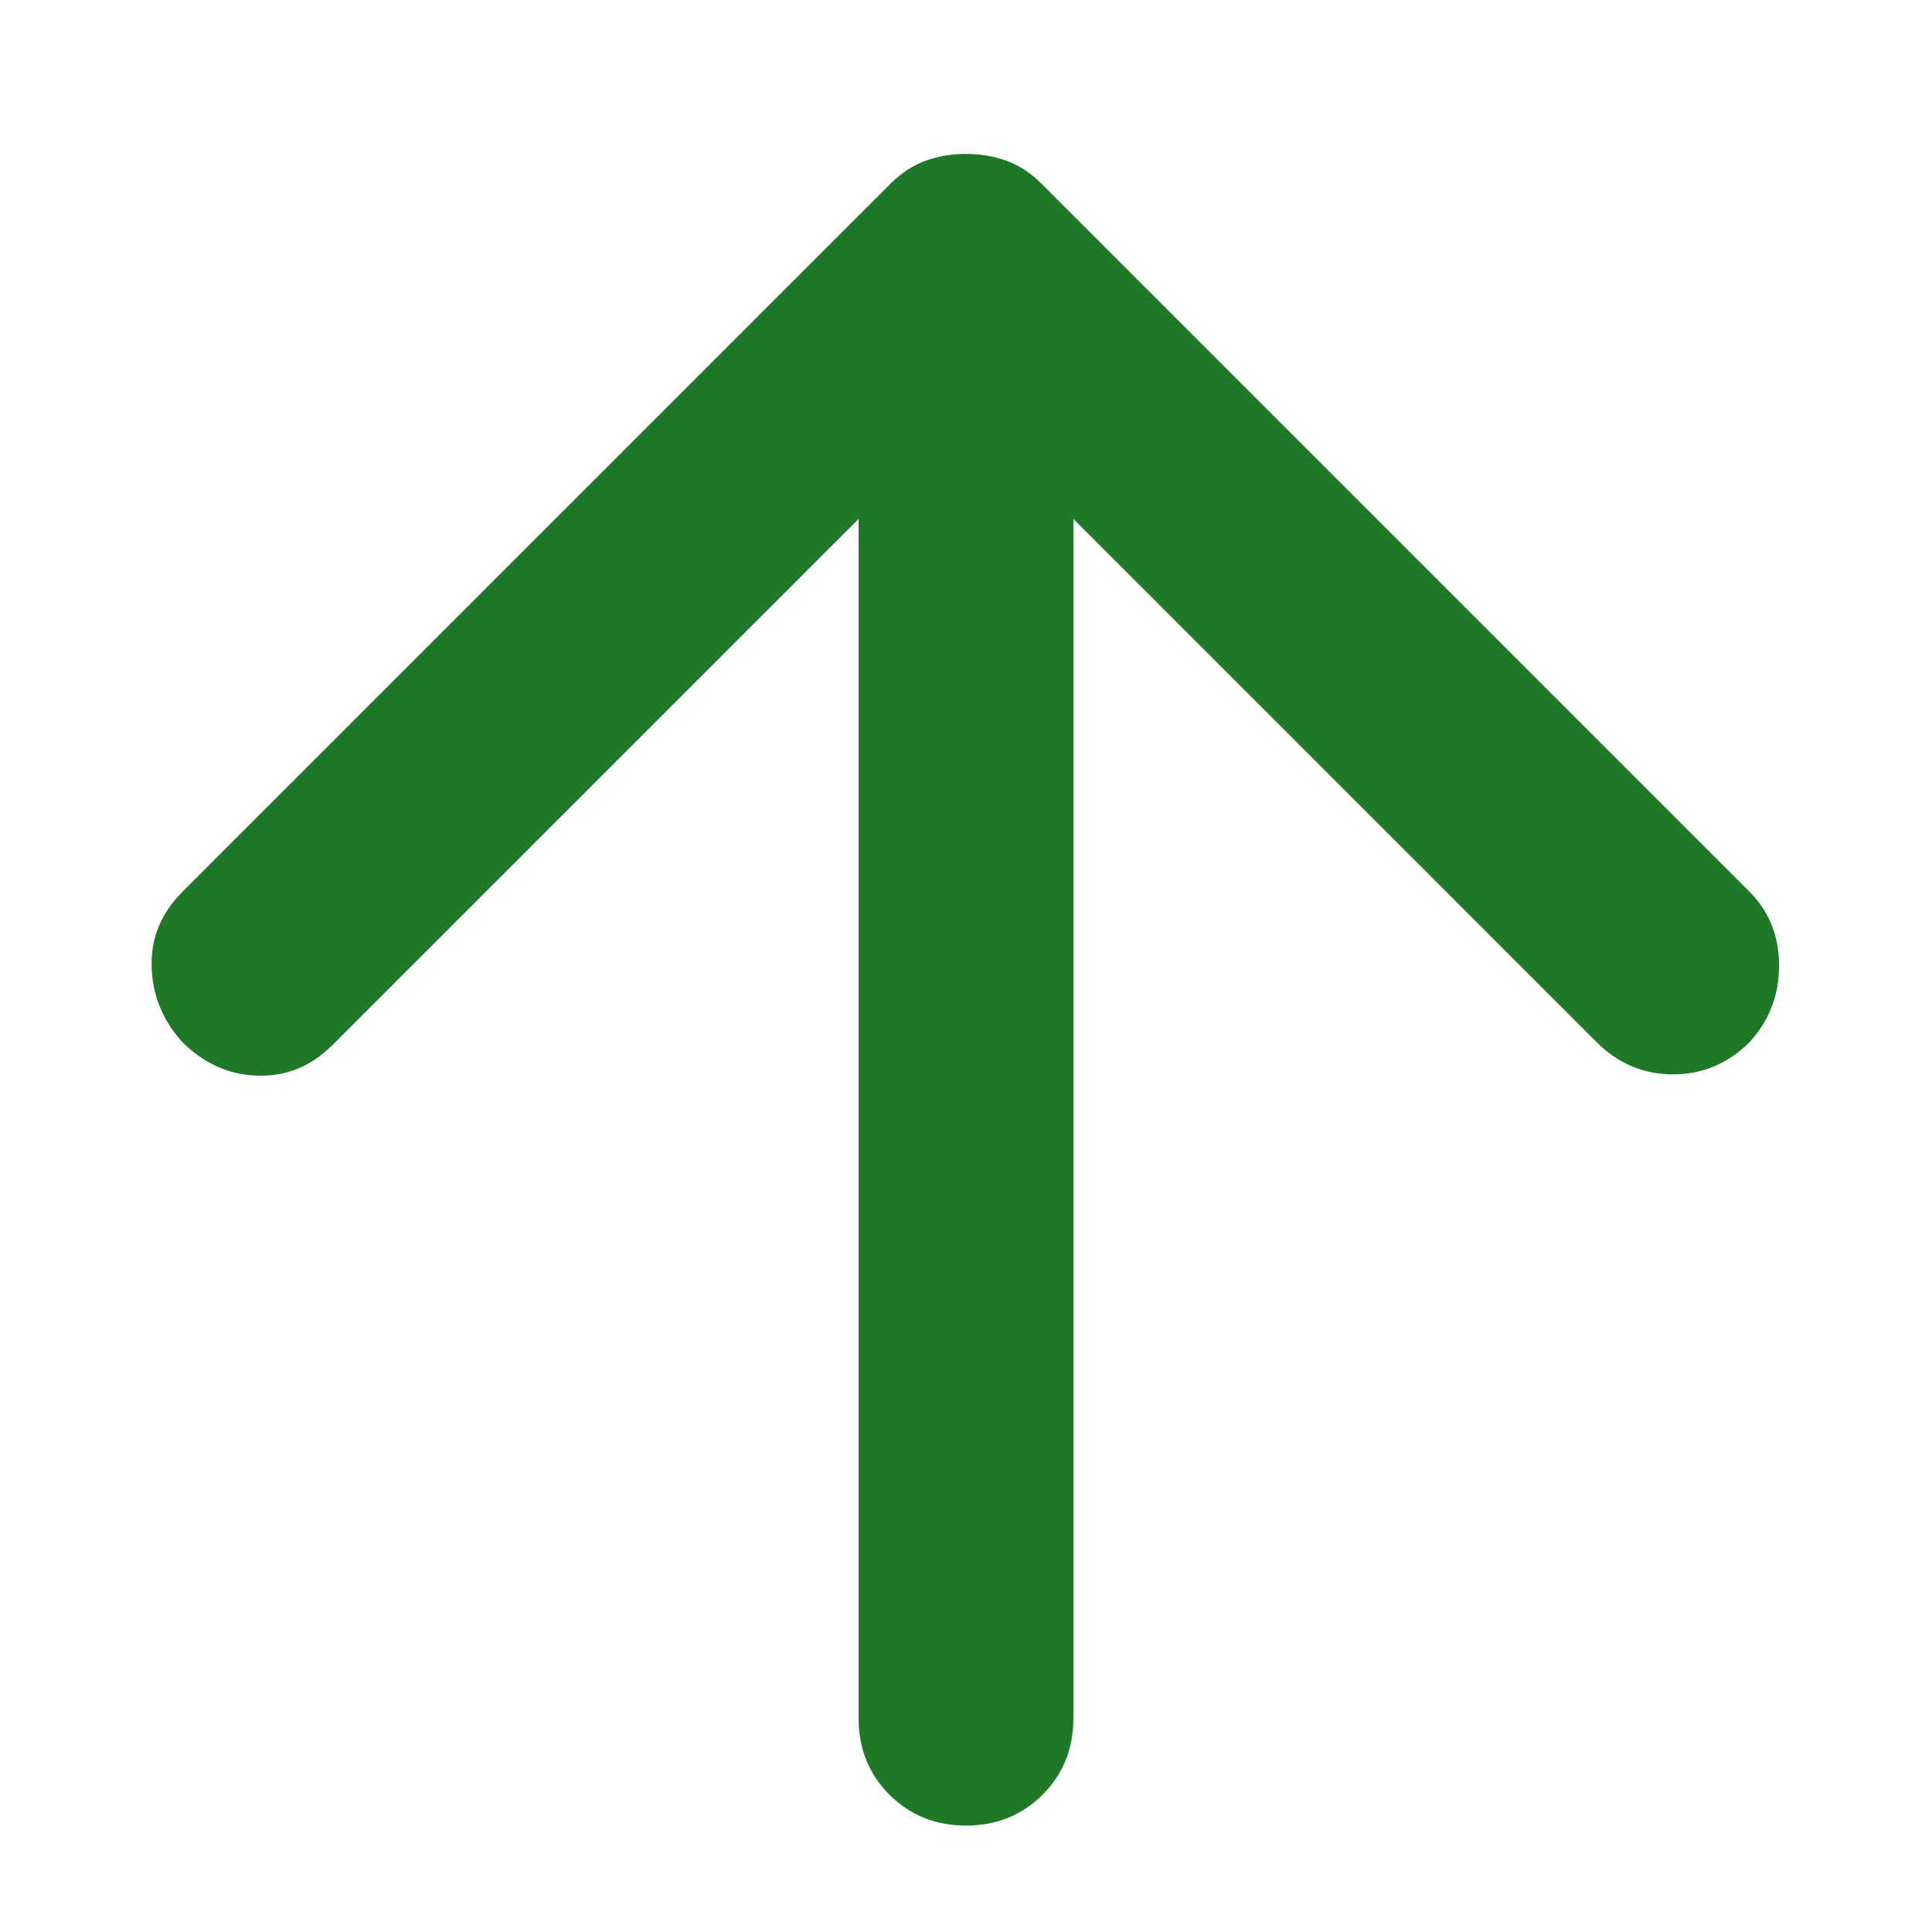
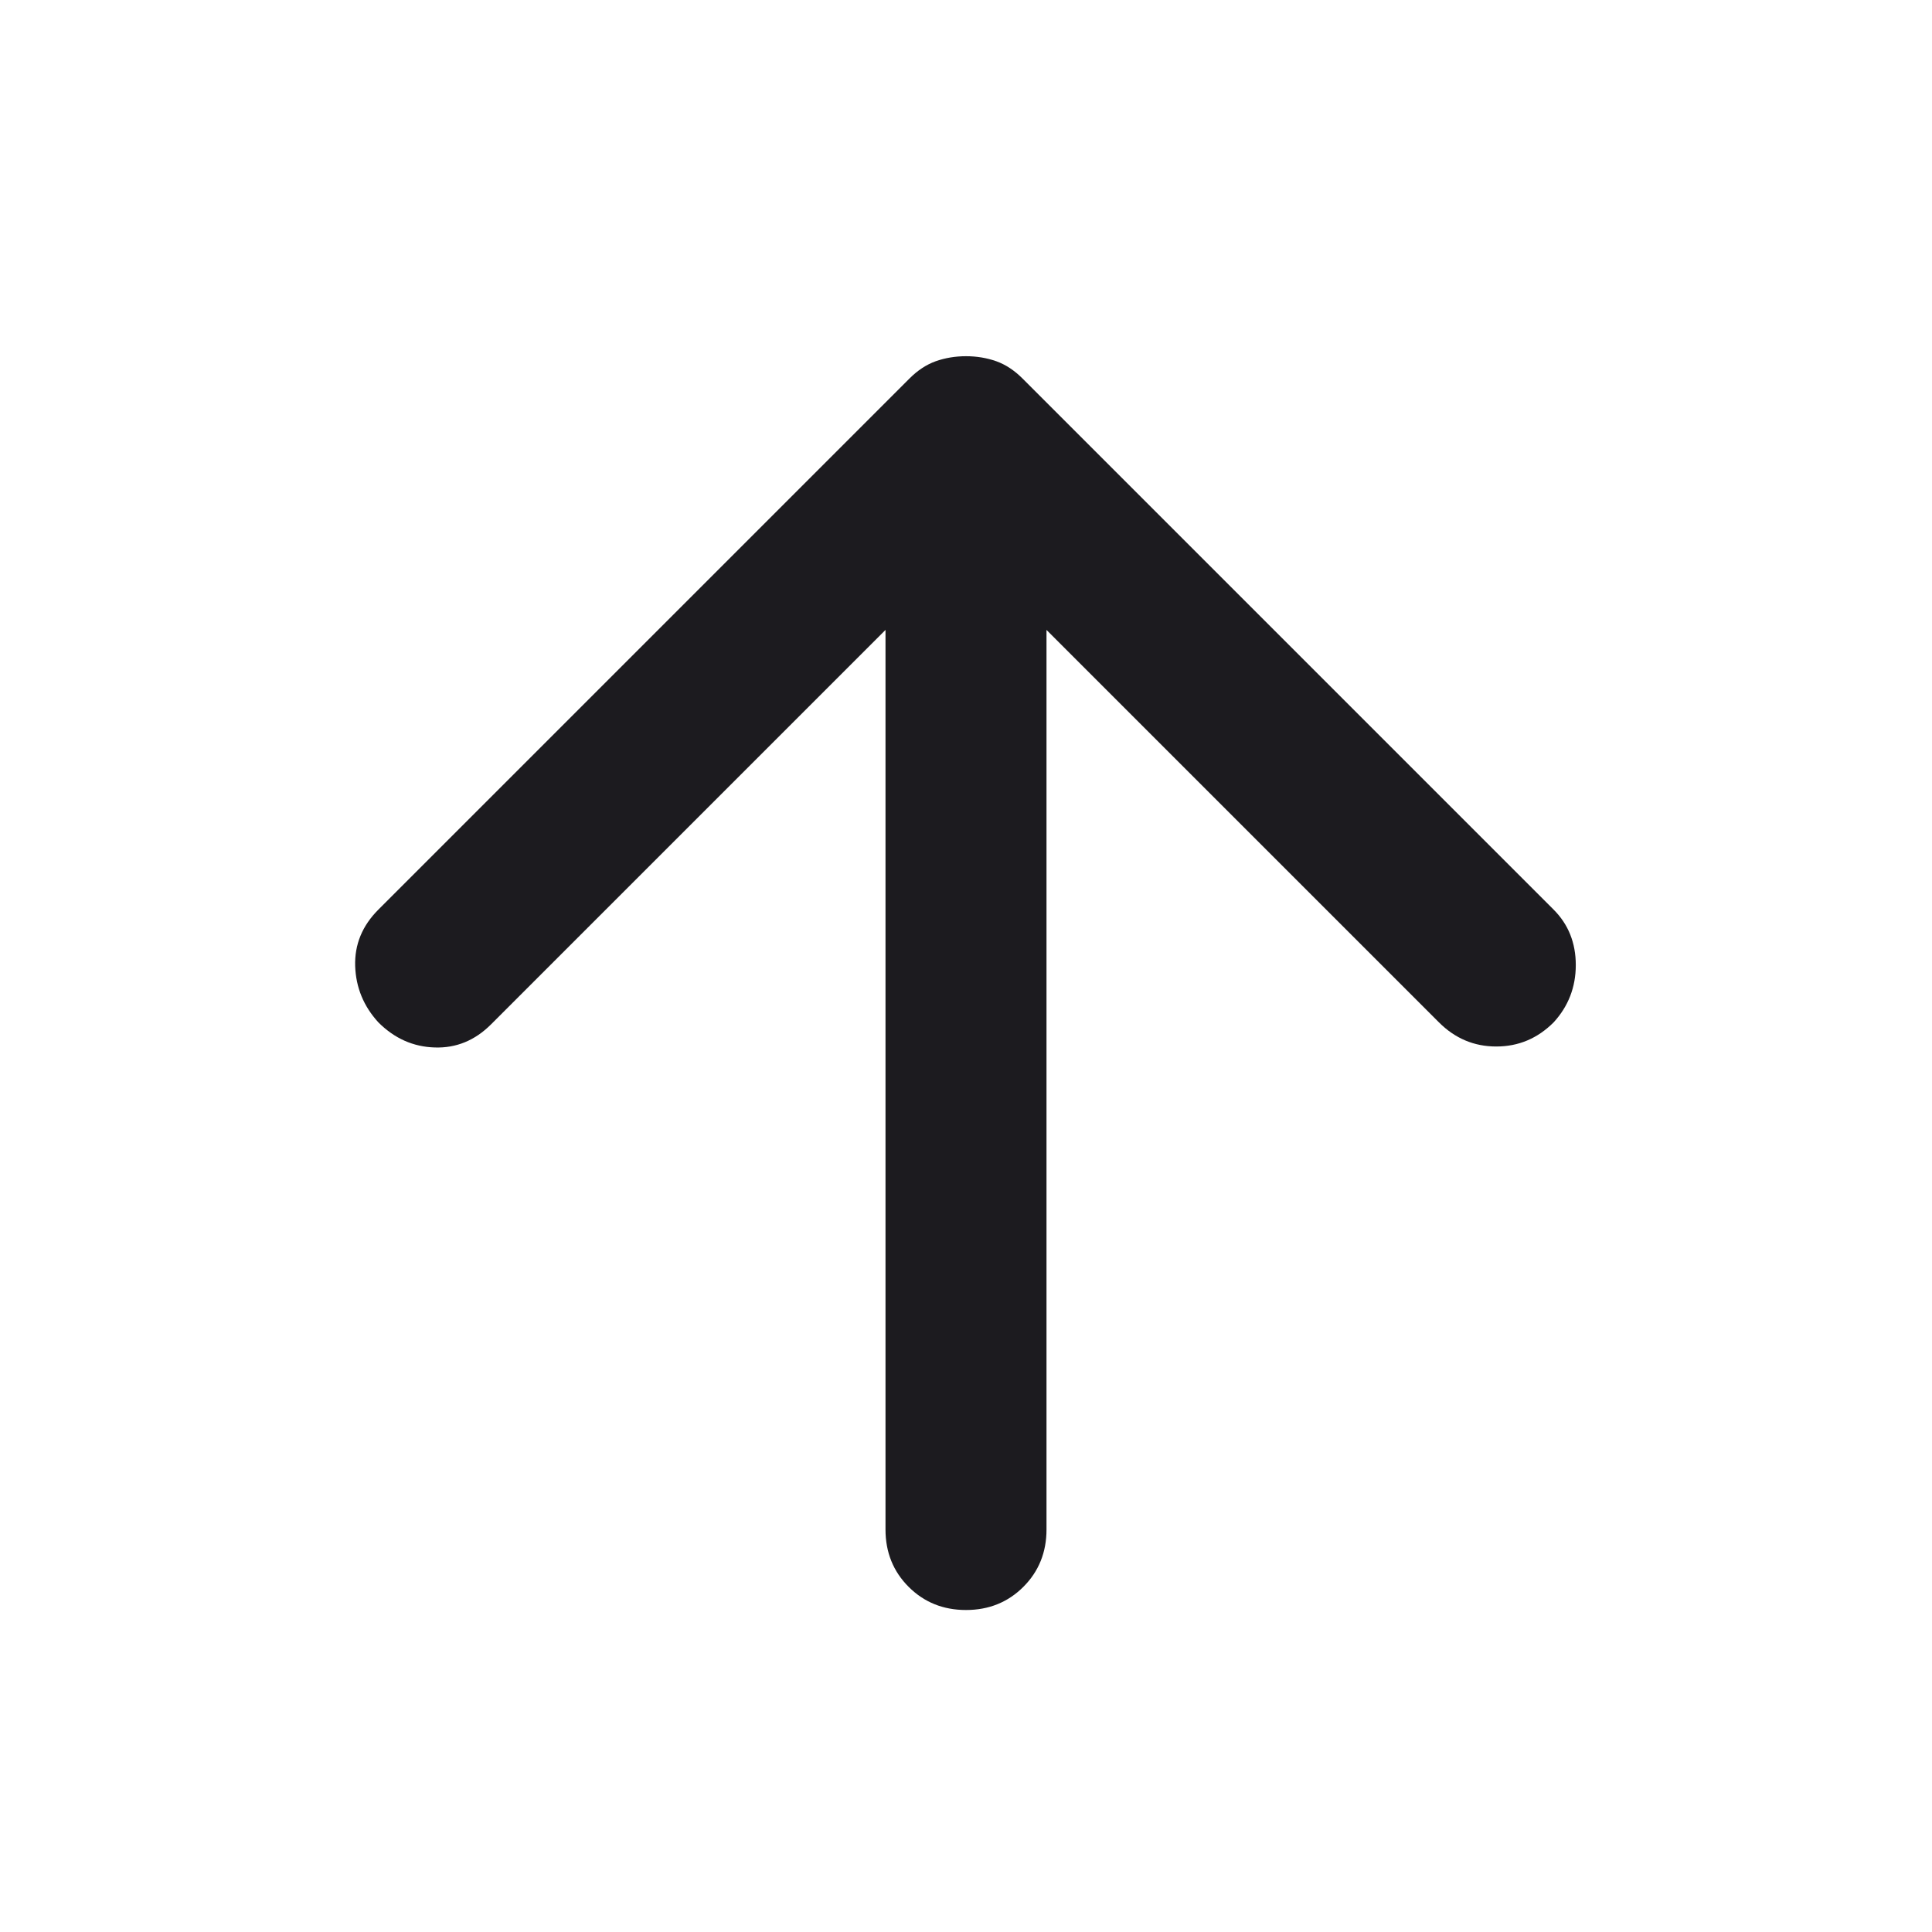
- <svg xmlns="http://www.w3.org/2000/svg" width="12" height="12" viewBox="0 0 12 12" fill="none">
-   <path d="M5.333 3.223L2.067 6.489C1.933 6.623 1.778 6.687 1.6 6.681C1.422 6.676 1.267 6.606 1.133 6.473C1.011 6.339 0.947 6.184 0.942 6.006C0.936 5.828 1 5.673 1.133 5.539L5.533 1.139C5.6 1.073 5.672 1.026 5.75 0.998C5.828 0.97 5.911 0.956 6 0.956C6.089 0.956 6.172 0.97 6.25 0.998C6.328 1.026 6.4 1.073 6.467 1.139L10.867 5.539C10.989 5.662 11.05 5.814 11.05 5.998C11.05 6.181 10.989 6.339 10.867 6.473C10.733 6.606 10.575 6.673 10.392 6.673C10.208 6.673 10.05 6.606 9.917 6.473L6.667 3.223V10.673C6.667 10.862 6.603 11.02 6.475 11.148C6.347 11.275 6.189 11.339 6 11.339C5.811 11.339 5.653 11.275 5.525 11.148C5.397 11.02 5.333 10.862 5.333 10.673V3.223Z" fill="#1F7827" />
+ <svg xmlns="http://www.w3.org/2000/svg" width="24" height="24" viewBox="0 0 24 24" fill="none">
+   <path d="M11 7.825L6.1 12.725C5.9 12.925 5.667 13.021 5.4 13.012C5.133 13.004 4.9 12.9 4.7 12.7C4.517 12.5 4.421 12.267 4.412 12C4.404 11.733 4.5 11.5 4.7 11.3L11.3 4.7C11.4 4.6 11.508 4.529 11.625 4.487C11.742 4.446 11.867 4.425 12 4.425C12.133 4.425 12.258 4.446 12.375 4.487C12.492 4.529 12.6 4.6 12.7 4.7L19.3 11.3C19.483 11.483 19.575 11.713 19.575 11.988C19.575 12.262 19.483 12.5 19.3 12.7C19.1 12.9 18.863 13 18.587 13C18.312 13 18.075 12.9 17.875 12.7L13 7.825V19C13 19.283 12.904 19.521 12.713 19.712C12.521 19.904 12.283 20 12 20C11.717 20 11.479 19.904 11.287 19.712C11.096 19.521 11 19.283 11 19V7.825Z" fill="#1C1B1F" />
</svg>
